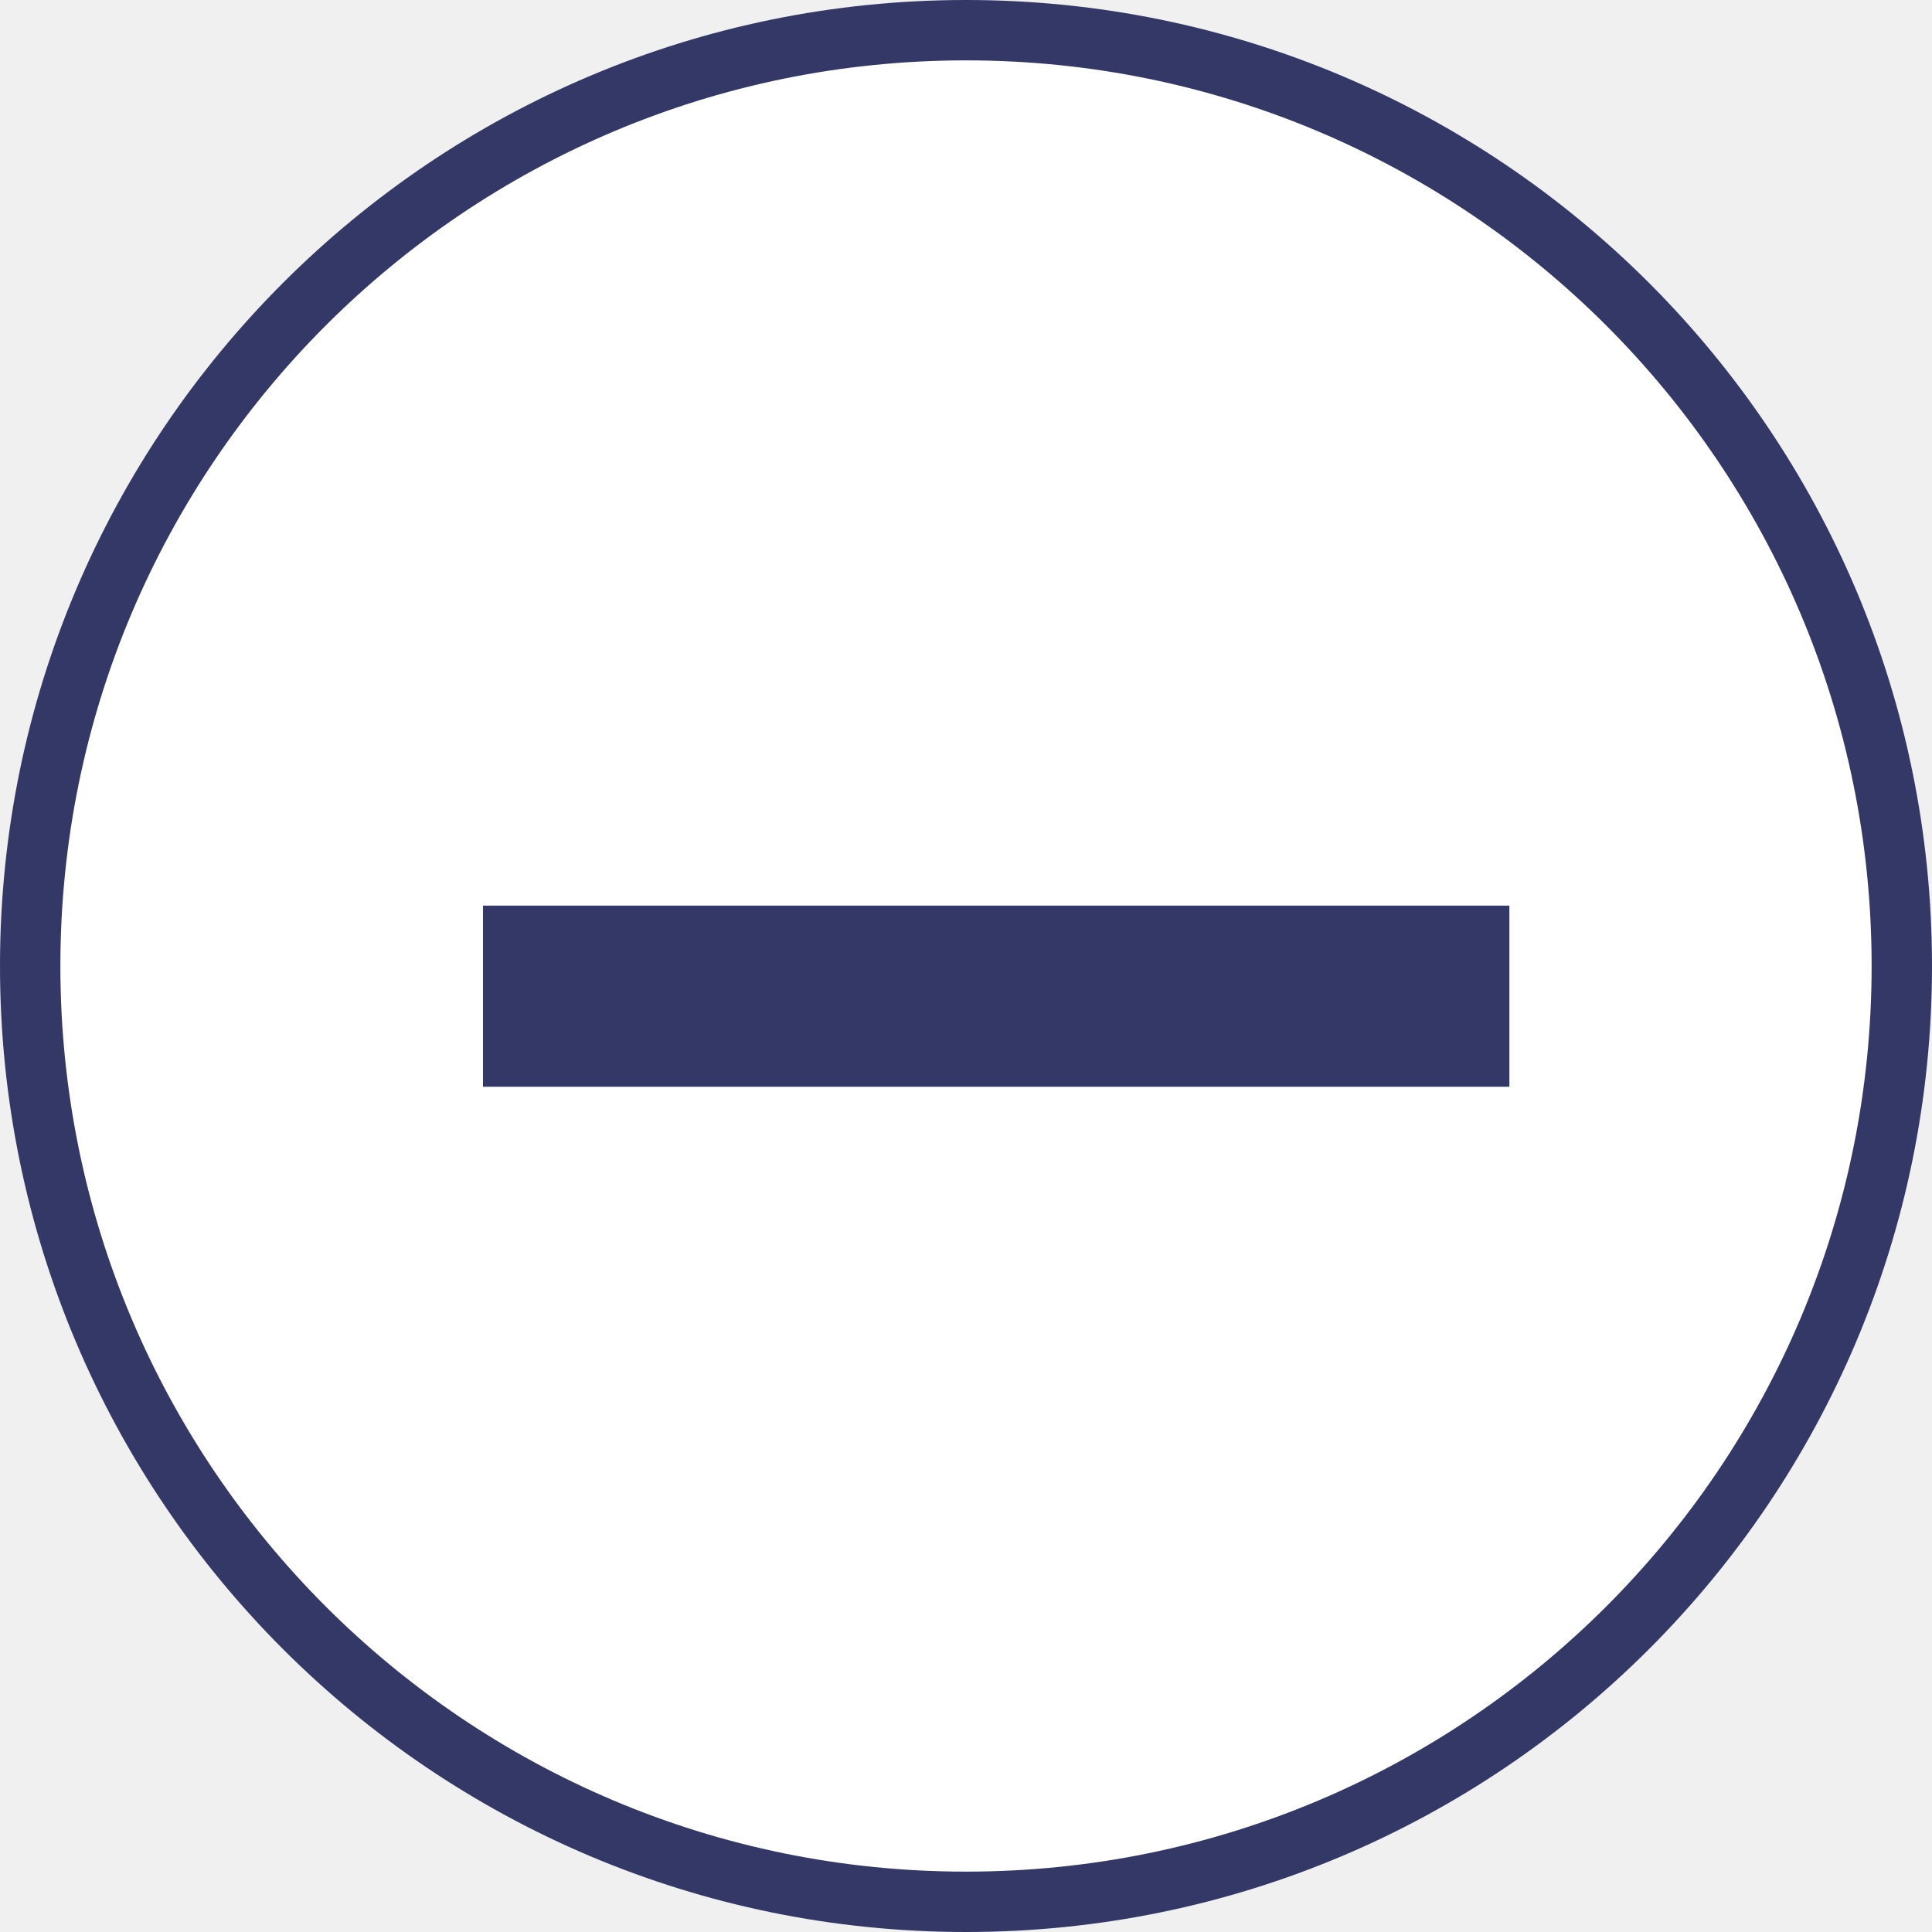
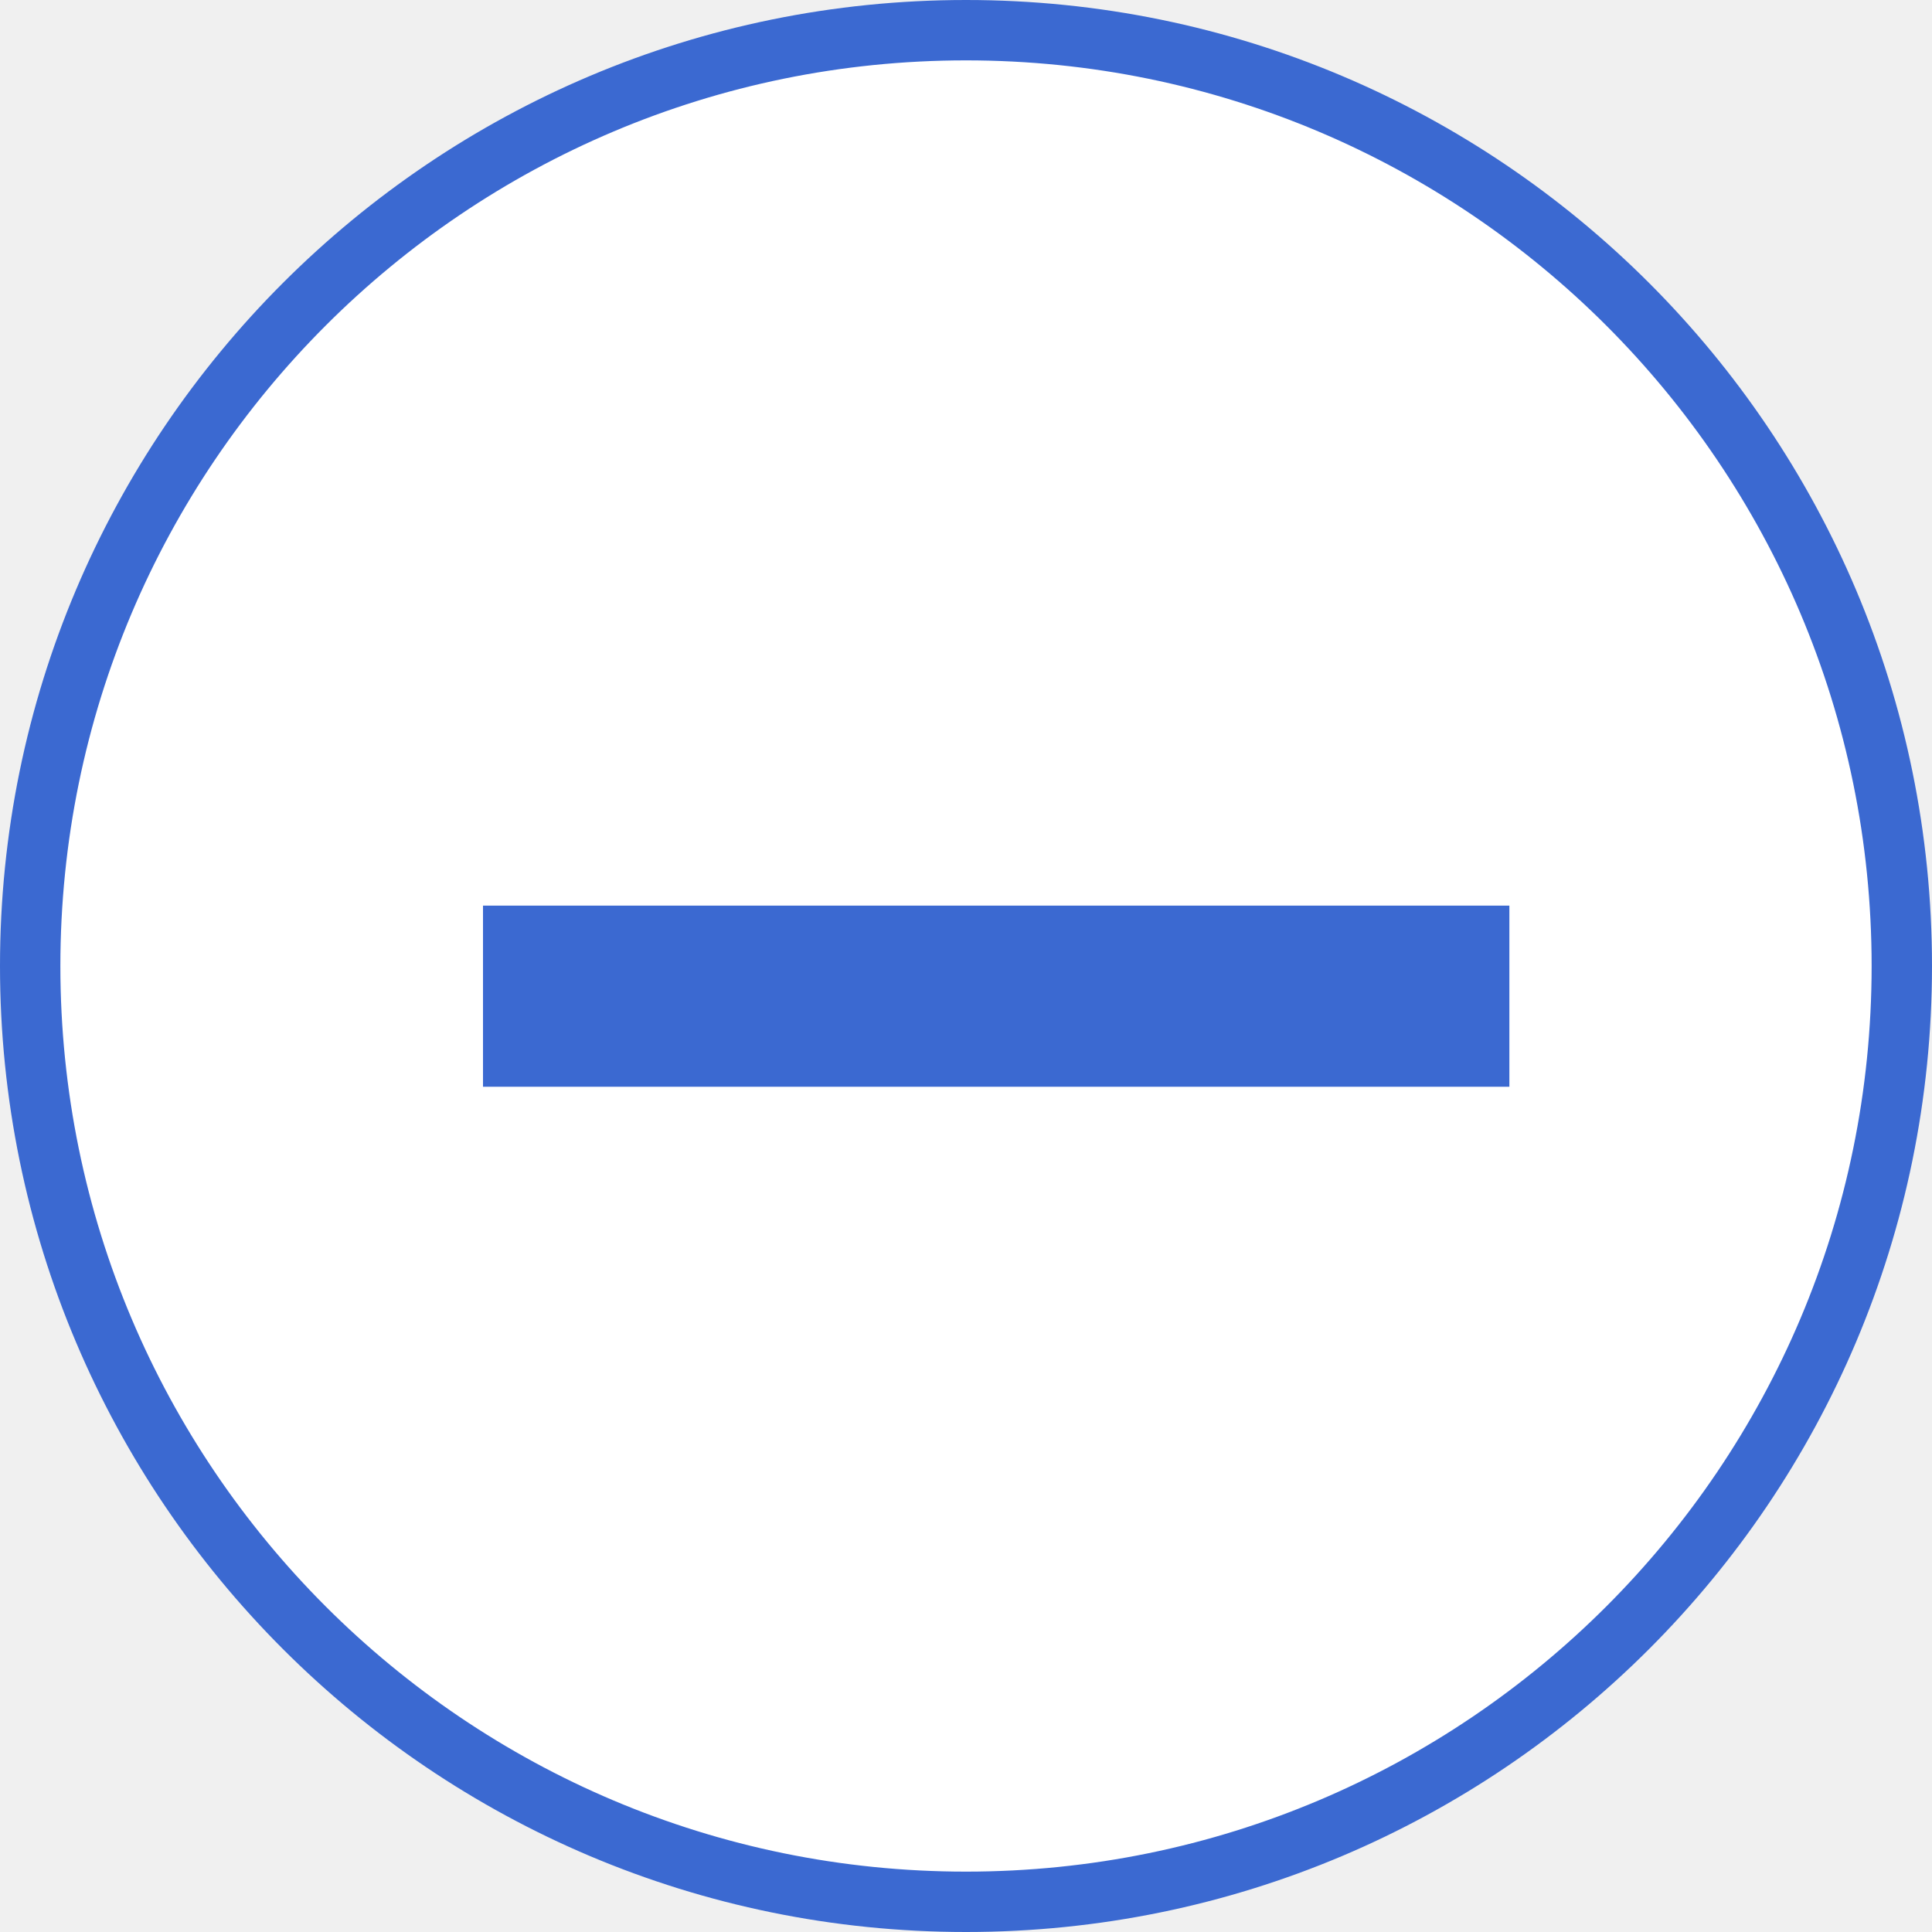
- <svg xmlns="http://www.w3.org/2000/svg" width="32" height="32" viewBox="0 0 32 32" fill="white" stroke="#333866">
+ <svg xmlns="http://www.w3.org/2000/svg" width="32" height="32" viewBox="0 0 32 32" fill="white" stroke="#3B69D1">
  <circle cx="16" cy="16" r="15.5" fill="inherit" stroke="inherit" />
  <line x1="8" y1="16.5" x2="25" y2="16.5" stroke="inherit" stroke-width="3" />
</svg>
